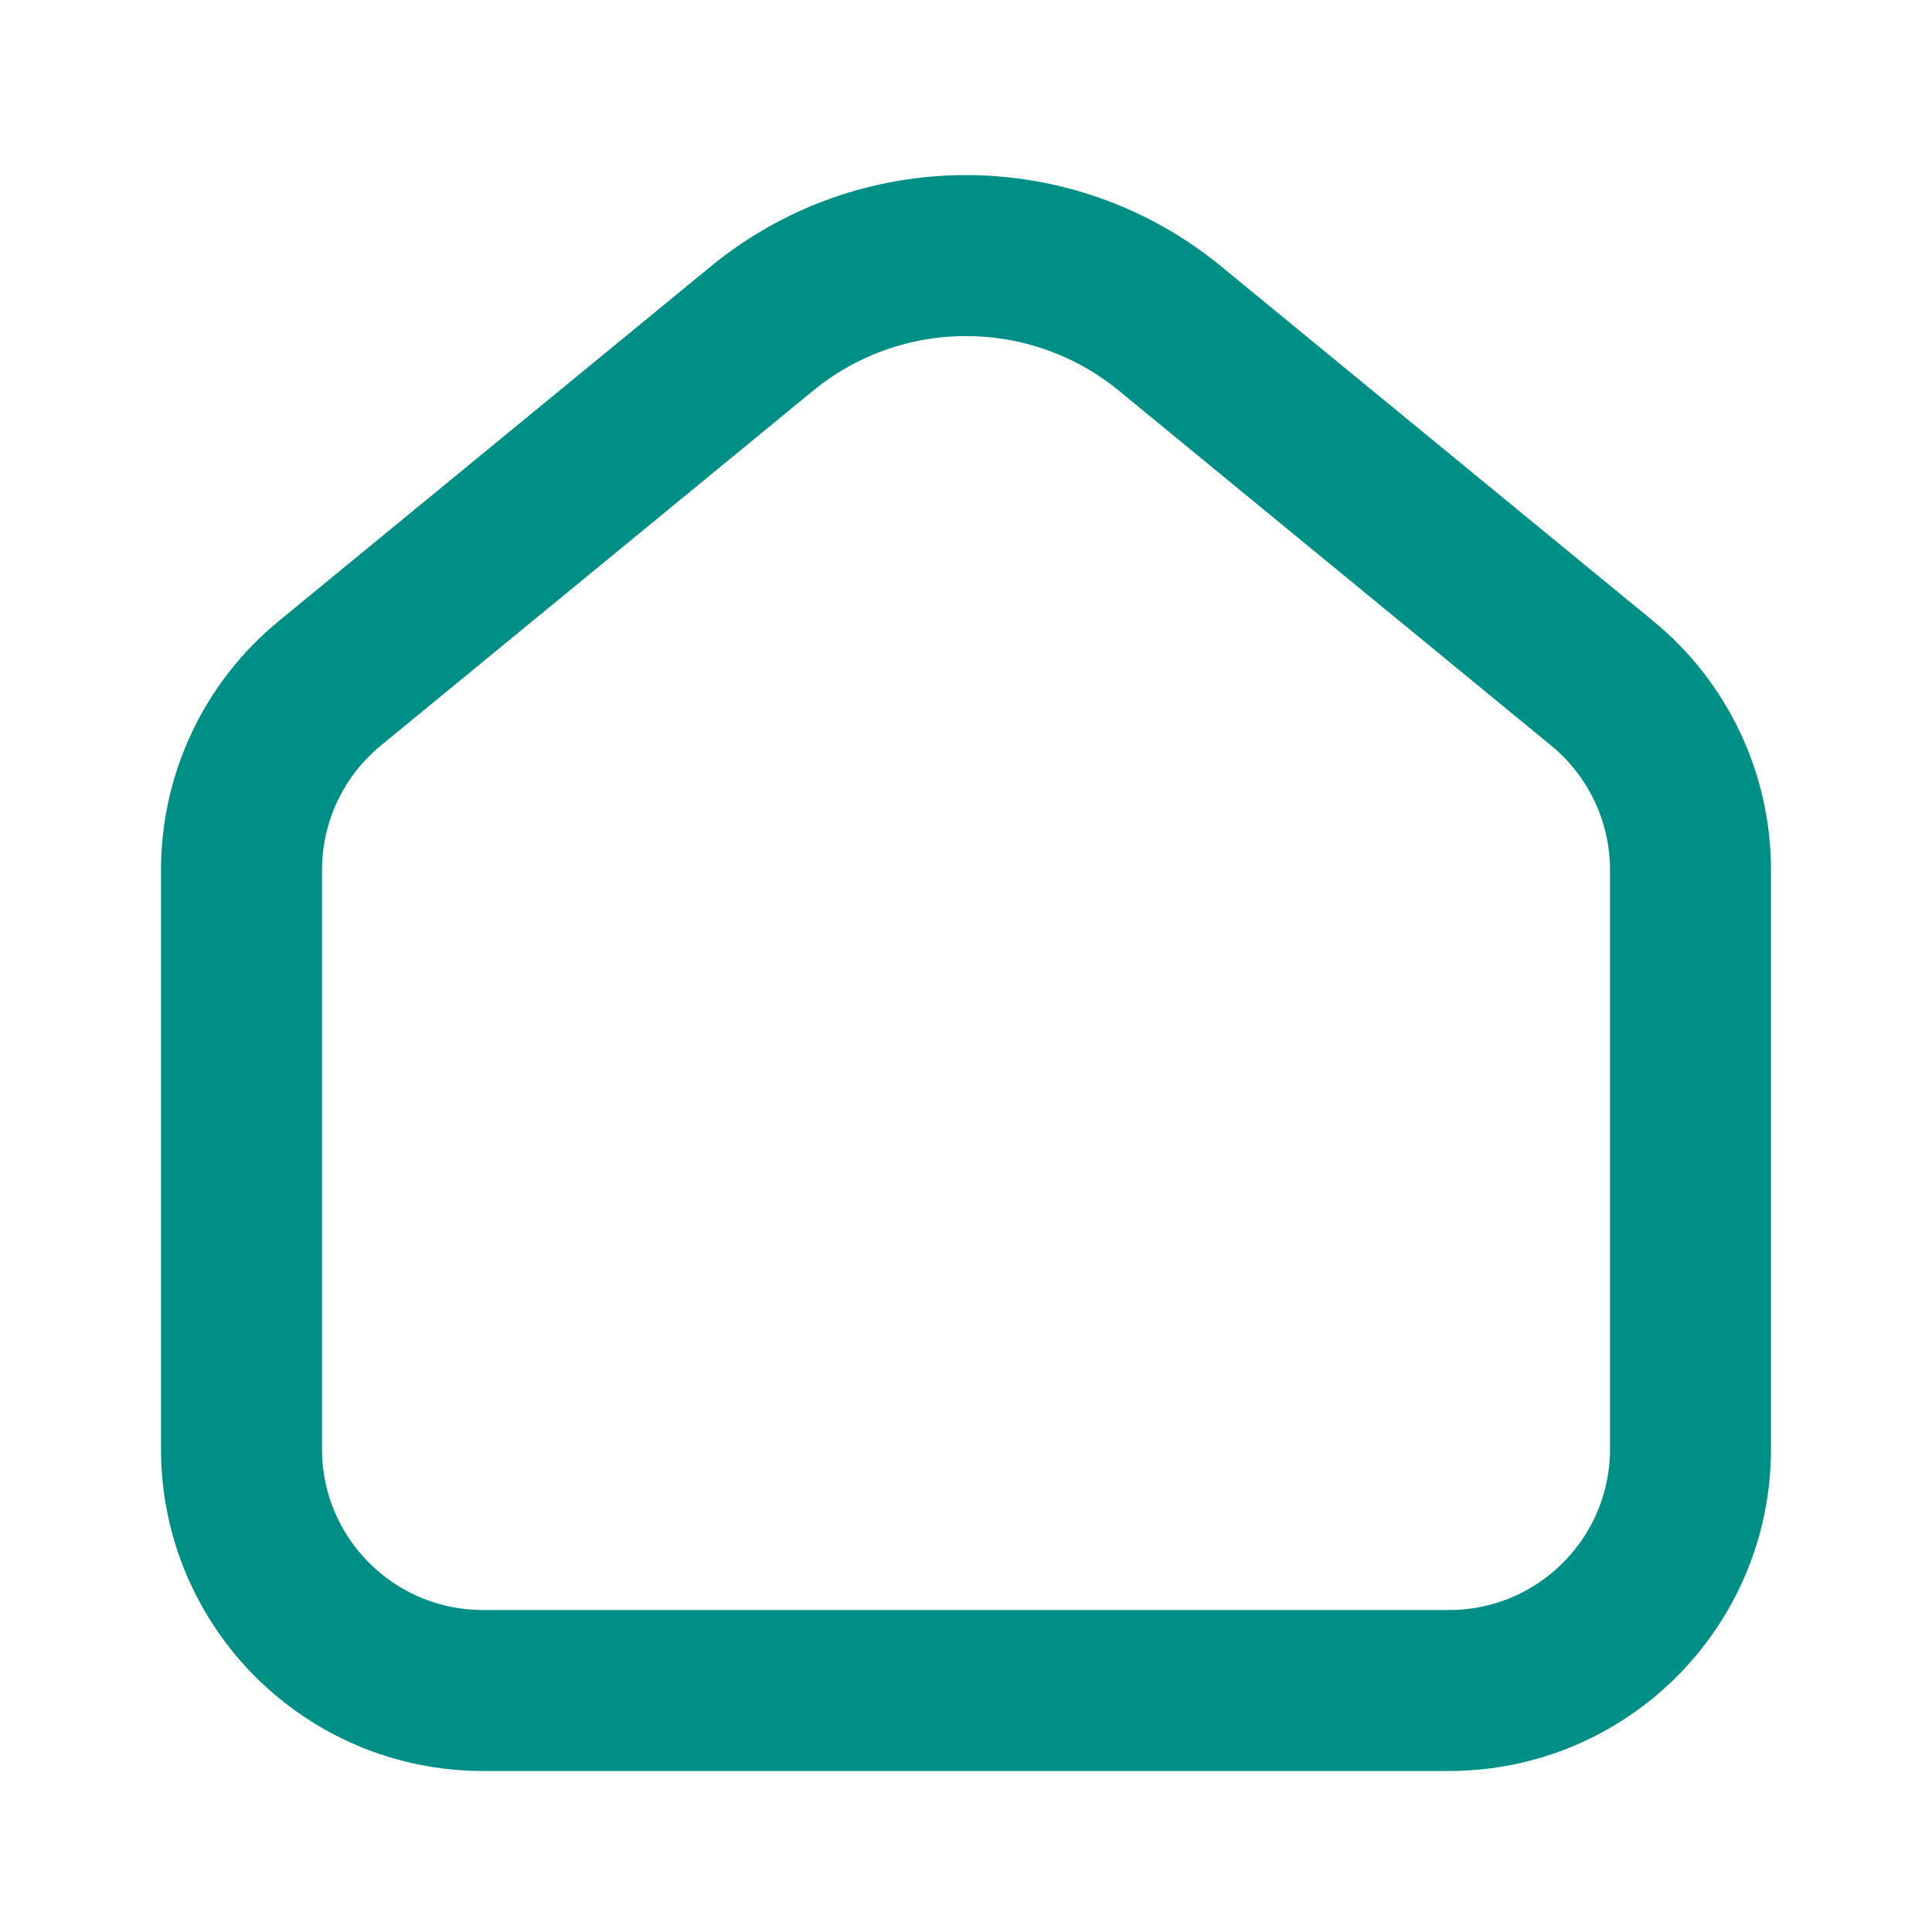
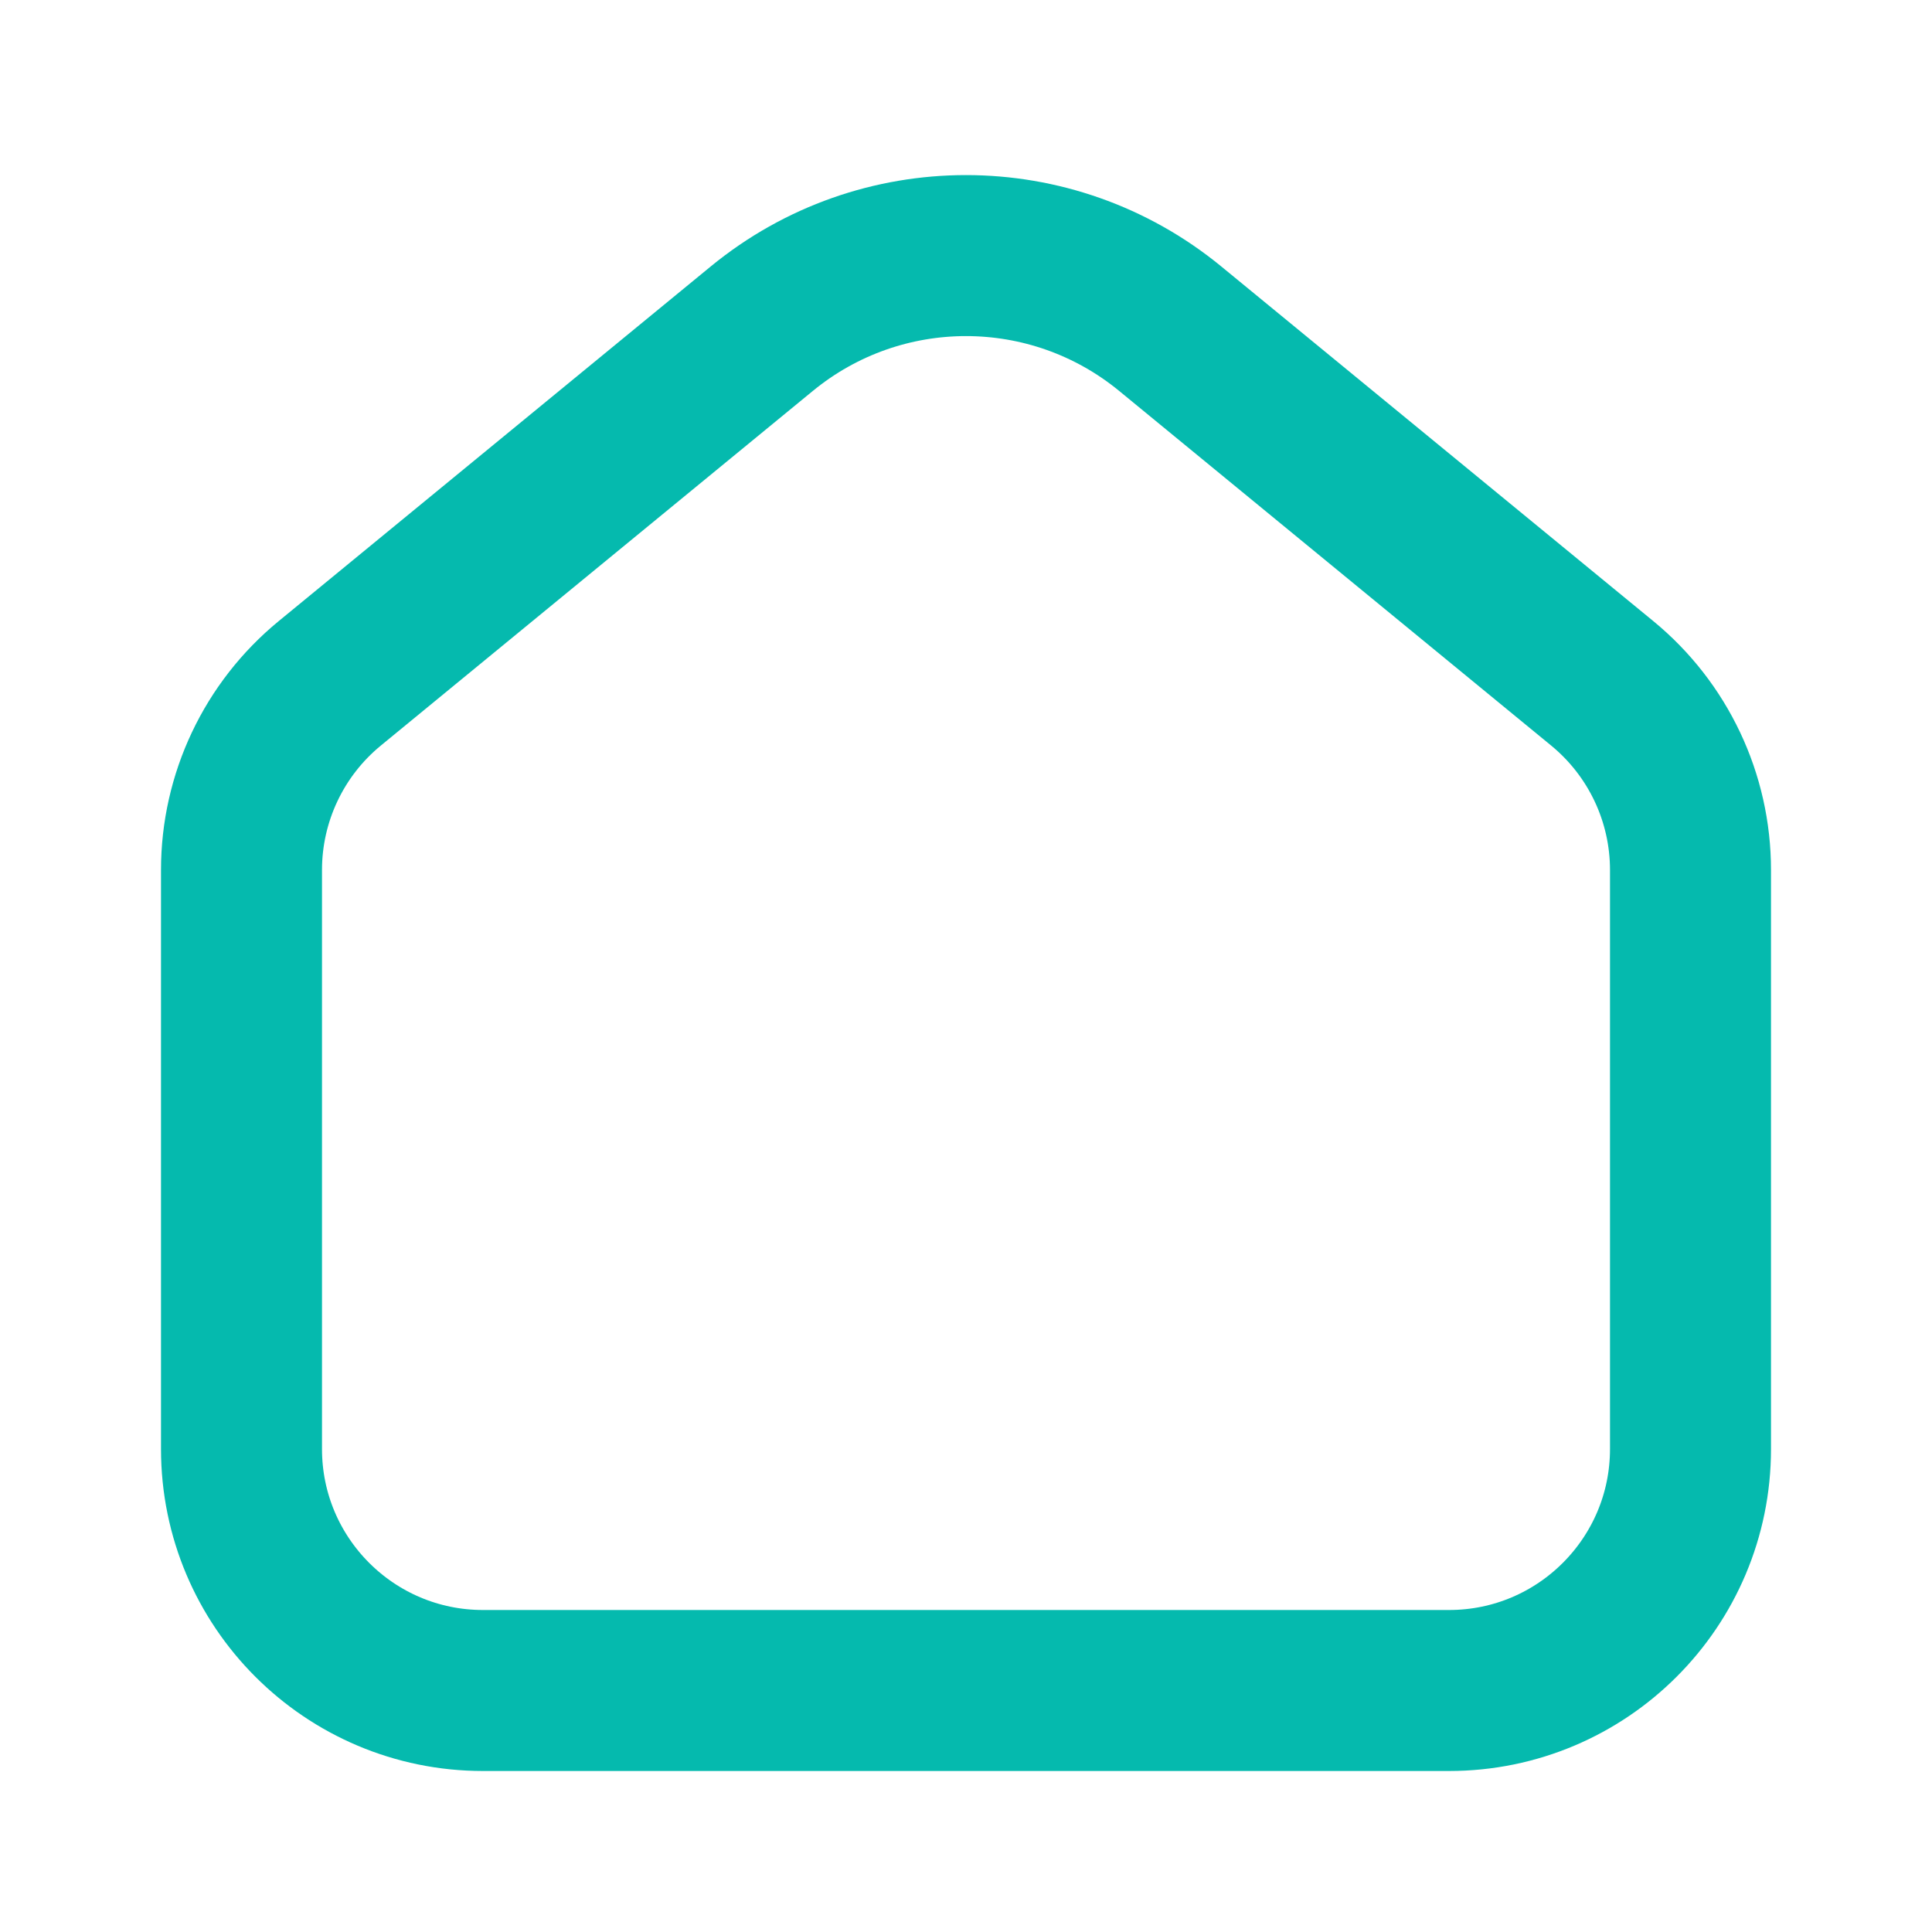
<svg xmlns="http://www.w3.org/2000/svg" width="24" height="24" viewBox="0 0 24 24" fill="none">
-   <path d="M3 10.807C3 9.909 3.402 9.059 4.096 8.489L9.462 4.084C10.937 2.872 13.063 2.872 14.538 4.084L19.904 8.489C20.598 9.059 21 9.909 21 10.807V18C21 19.657 19.657 21 18 21H6C4.343 21 3 19.657 3 18V10.807Z" stroke="#008F86" stroke-width="2" />
+   <path d="M3 10.807C3 9.909 3.402 9.059 4.096 8.489L9.462 4.084C10.937 2.872 13.063 2.872 14.538 4.084L19.904 8.489C20.598 9.059 21 9.909 21 10.807V18C21 19.657 19.657 21 18 21H6C4.343 21 3 19.657 3 18V10.807Z" stroke="#05BAAE" stroke-width="2" />
</svg>
